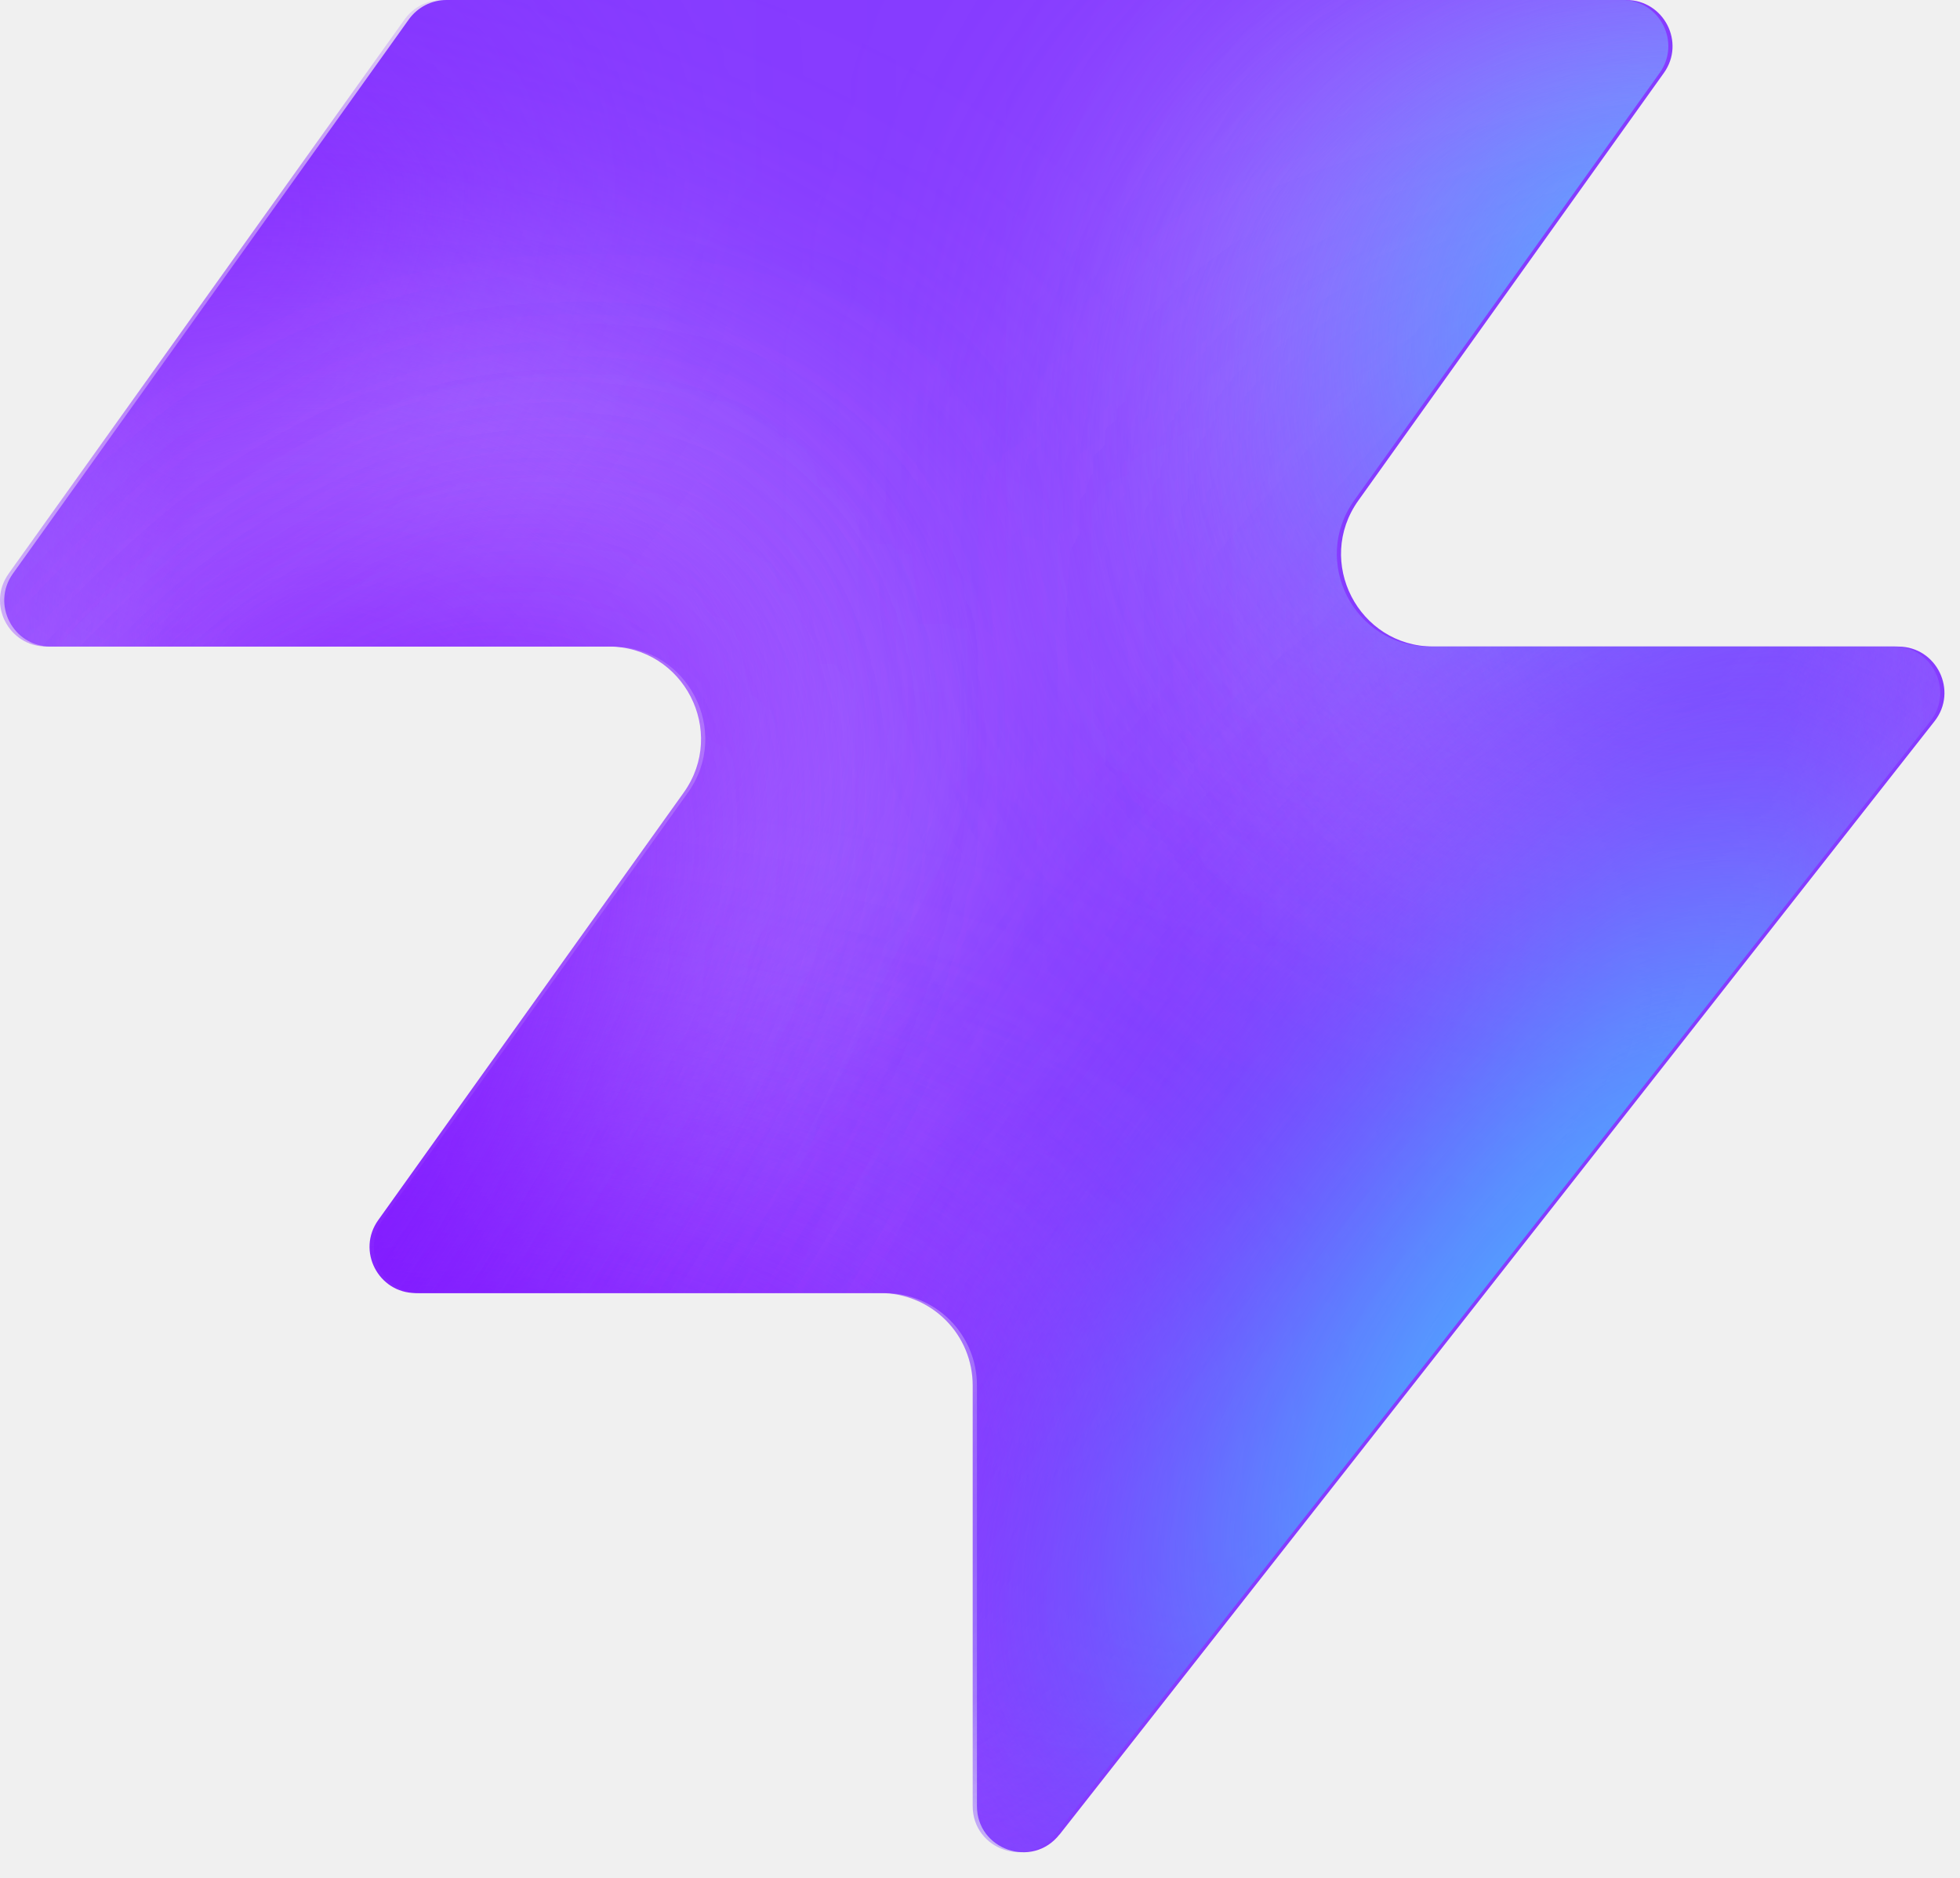
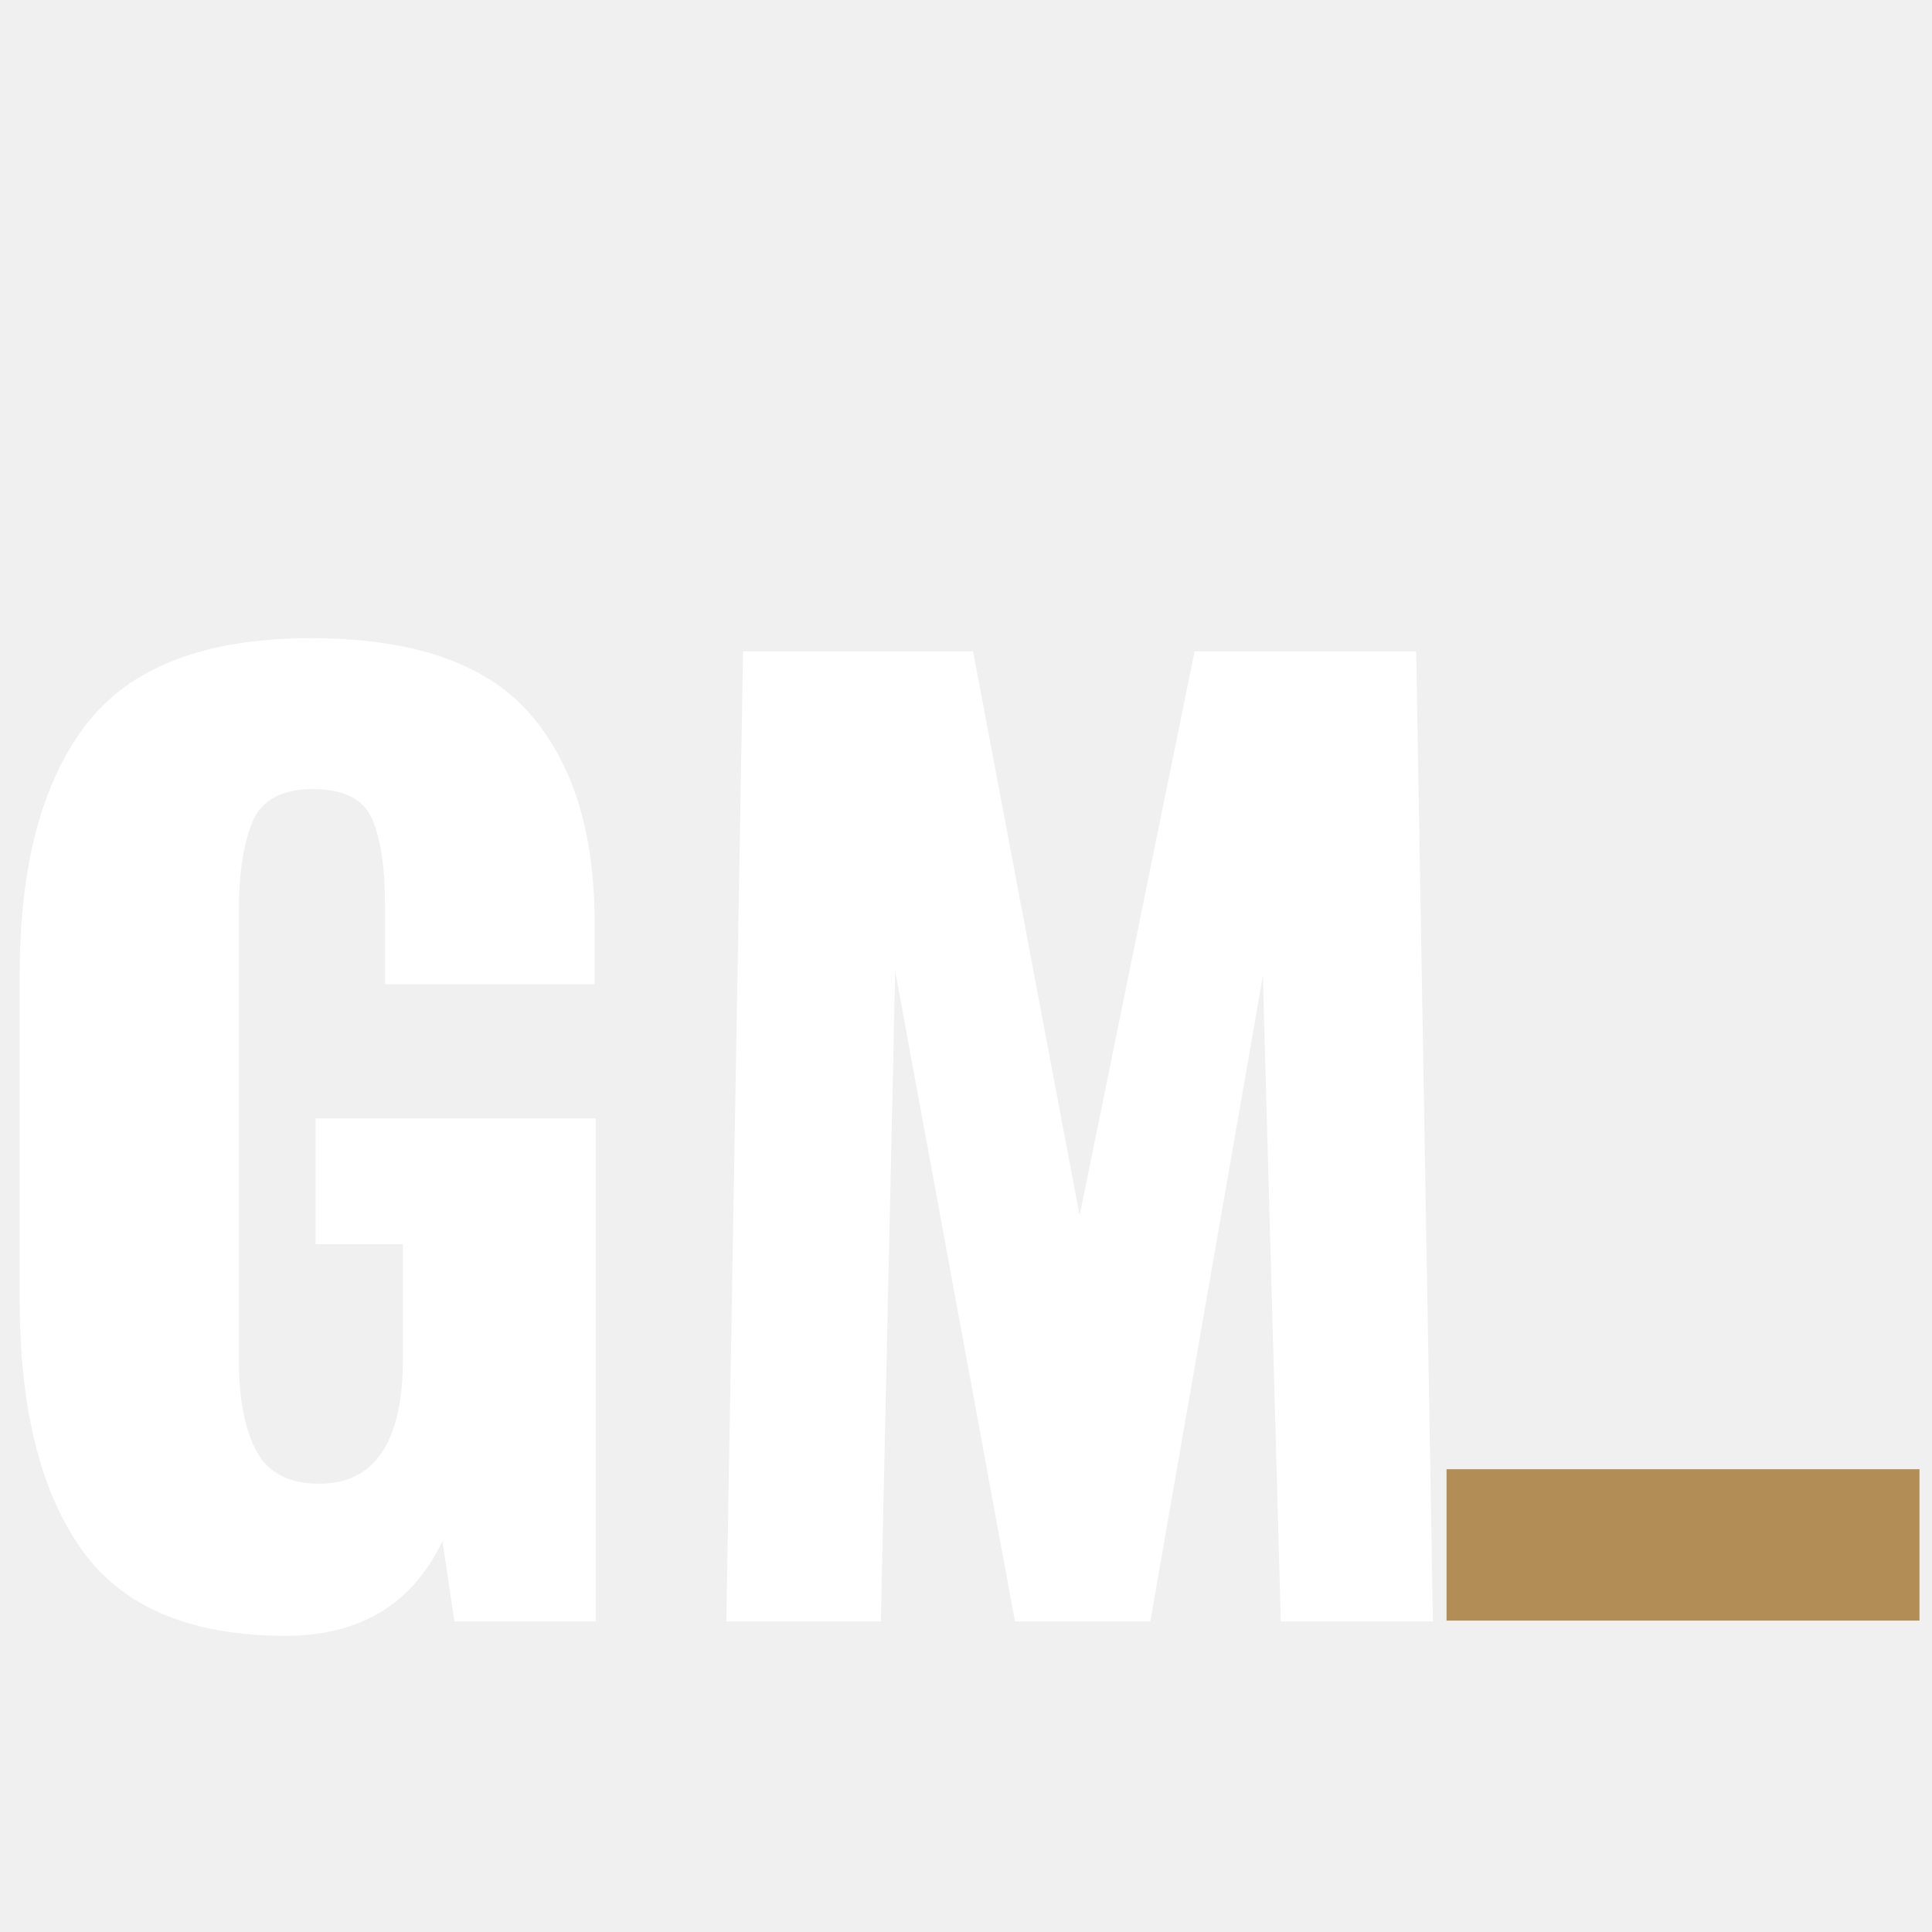
- <svg xmlns="http://www.w3.org/2000/svg" width="48" height="46" fill="none" viewBox="0 0 48 46">
-   <path fill="#863bff" d="M25.946 44.938c-.664.845-2.021.375-2.021-.698V33.937a2.26 2.26 0 0 0-2.262-2.262H10.287c-.92 0-1.456-1.04-.92-1.788l7.48-10.471c1.07-1.497 0-3.578-1.842-3.578H1.237c-.92 0-1.456-1.04-.92-1.788L10.013.474c.214-.297.556-.474.92-.474h28.894c.92 0 1.456 1.04.92 1.788l-7.48 10.471c-1.07 1.498 0 3.579 1.842 3.579h11.377c.943 0 1.473 1.088.89 1.83L25.947 44.94z" style="fill:#863bff;fill:color(display-p3 .525 .23 1);fill-opacity:1" />
-   <mask id="a" width="48" height="46" x="0" y="0" maskUnits="userSpaceOnUse" style="mask-type:alpha">
-     <path fill="#000" d="M25.842 44.938c-.664.844-2.021.375-2.021-.698V33.937a2.26 2.26 0 0 0-2.262-2.262H10.183c-.92 0-1.456-1.04-.92-1.788l7.48-10.471c1.07-1.498 0-3.579-1.842-3.579H1.133c-.92 0-1.456-1.04-.92-1.787L9.91.473c.214-.297.556-.474.92-.474h28.894c.92 0 1.456 1.04.92 1.788l-7.48 10.471c-1.07 1.498 0 3.578 1.842 3.578h11.377c.943 0 1.473 1.088.89 1.832L25.843 44.94z" style="fill:#000;fill-opacity:1" />
-   </mask>
-   <g mask="url(#a)">
-     <g filter="url(#b)">
-       <ellipse cx="5.508" cy="14.704" fill="#ede6ff" rx="5.508" ry="14.704" style="fill:#ede6ff;fill:color(display-p3 .927 .903 1);fill-opacity:1" transform="matrix(.00324 1 1 -.00324 -4.47 31.516)" />
-     </g>
-     <g filter="url(#c)">
-       <ellipse cx="10.399" cy="29.851" fill="#ede6ff" rx="10.399" ry="29.851" style="fill:#ede6ff;fill:color(display-p3 .927 .903 1);fill-opacity:1" transform="matrix(.00324 1 1 -.00324 -39.328 7.883)" />
-     </g>
-     <g filter="url(#d)">
-       <ellipse cx="5.508" cy="30.487" fill="#7e14ff" rx="5.508" ry="30.487" style="fill:#7e14ff;fill:color(display-p3 .492 .077 1);fill-opacity:1" transform="rotate(89.814 -25.913 -14.639)scale(1 -1)" />
-     </g>
-     <g filter="url(#e)">
-       <ellipse cx="5.508" cy="30.599" fill="#7e14ff" rx="5.508" ry="30.599" style="fill:#7e14ff;fill:color(display-p3 .492 .077 1);fill-opacity:1" transform="rotate(89.814 -32.644 -3.334)scale(1 -1)" />
-     </g>
-     <g filter="url(#f)">
-       <ellipse cx="5.508" cy="30.599" fill="#7e14ff" rx="5.508" ry="30.599" style="fill:#7e14ff;fill:color(display-p3 .492 .077 1);fill-opacity:1" transform="matrix(.00324 1 1 -.00324 -34.34 30.47)" />
-     </g>
-     <g filter="url(#g)">
-       <ellipse cx="14.072" cy="22.078" fill="#ede6ff" rx="14.072" ry="22.078" style="fill:#ede6ff;fill:color(display-p3 .927 .903 1);fill-opacity:1" transform="rotate(93.35 24.506 48.493)scale(-1 1)" />
-     </g>
-     <g filter="url(#h)">
-       <ellipse cx="3.47" cy="21.501" fill="#7e14ff" rx="3.47" ry="21.501" style="fill:#7e14ff;fill:color(display-p3 .492 .077 1);fill-opacity:1" transform="rotate(89.009 28.708 47.59)scale(-1 1)" />
-     </g>
-     <g filter="url(#i)">
-       <ellipse cx="3.47" cy="21.501" fill="#7e14ff" rx="3.47" ry="21.501" style="fill:#7e14ff;fill:color(display-p3 .492 .077 1);fill-opacity:1" transform="rotate(89.009 28.708 47.59)scale(-1 1)" />
-     </g>
-     <g filter="url(#j)">
-       <ellipse cx=".387" cy="8.972" fill="#7e14ff" rx="4.407" ry="29.108" style="fill:#7e14ff;fill:color(display-p3 .492 .077 1);fill-opacity:1" transform="rotate(39.51 .387 8.972)" />
-     </g>
-     <g filter="url(#k)">
-       <ellipse cx="47.523" cy="-6.092" fill="#7e14ff" rx="4.407" ry="29.108" style="fill:#7e14ff;fill:color(display-p3 .492 .077 1);fill-opacity:1" transform="rotate(37.892 47.523 -6.092)" />
-     </g>
-     <g filter="url(#l)">
-       <ellipse cx="41.412" cy="6.333" fill="#47bfff" rx="5.971" ry="9.665" style="fill:#47bfff;fill:color(display-p3 .28 .748 1);fill-opacity:1" transform="rotate(37.892 41.412 6.333)" />
-     </g>
-     <g filter="url(#m)">
-       <ellipse cx="-1.879" cy="38.332" fill="#7e14ff" rx="4.407" ry="29.108" style="fill:#7e14ff;fill:color(display-p3 .492 .077 1);fill-opacity:1" transform="rotate(37.892 -1.88 38.332)" />
-     </g>
-     <g filter="url(#n)">
-       <ellipse cx="-1.879" cy="38.332" fill="#7e14ff" rx="4.407" ry="29.108" style="fill:#7e14ff;fill:color(display-p3 .492 .077 1);fill-opacity:1" transform="rotate(37.892 -1.88 38.332)" />
-     </g>
-     <g filter="url(#o)">
-       <ellipse cx="35.651" cy="29.907" fill="#7e14ff" rx="4.407" ry="29.108" style="fill:#7e14ff;fill:color(display-p3 .492 .077 1);fill-opacity:1" transform="rotate(37.892 35.651 29.907)" />
-     </g>
-     <g filter="url(#p)">
-       <ellipse cx="38.418" cy="32.4" fill="#47bfff" rx="5.971" ry="15.297" style="fill:#47bfff;fill:color(display-p3 .28 .748 1);fill-opacity:1" transform="rotate(37.892 38.418 32.4)" />
+ <svg xmlns="http://www.w3.org/2000/svg" width="2000" zoomAndPan="magnify" viewBox="0 0 1500 1500" height="2000" preserveAspectRatio="xMidYMid meet" version="1.0">
+   <defs>
+     <g />
+     <clipPath id="64ee8c4dc9">
+       <rect x="0" width="1167" y="0" height="1351" />
+     </clipPath>
+     <clipPath id="0ab733e45a">
+       <rect x="0" width="381" y="0" height="587" />
+     </clipPath>
+   </defs>
+   <g transform="matrix(1, 0, 0, 1, 0, 149)">
+     <g clip-path="url(#64ee8c4dc9)">
+       <g fill="#ffffff" fill-opacity="1">
+         <g transform="translate(-30.25196, 1109.889)">
+           <g>
+             <path d="M 251.984 11.156 C 177.598 11.156 124.598 -11.469 92.984 -56.719 C 61.367 -101.969 45.562 -166.129 45.562 -249.203 L 45.562 -502.109 C 45.562 -587.035 62.766 -651.816 97.172 -696.453 C 131.578 -741.086 189.691 -763.406 271.516 -763.406 C 350.242 -763.406 406.656 -744.188 440.75 -705.75 C 474.844 -667.312 491.891 -613.07 491.891 -543.031 L 491.891 -494.672 L 329.172 -494.672 L 329.172 -556.047 C 329.172 -585.797 325.758 -608.266 318.938 -623.453 C 312.113 -638.641 296.926 -646.234 273.375 -646.234 C 249.195 -646.234 233.539 -637.863 226.406 -621.125 C 219.281 -604.395 215.719 -581.148 215.719 -551.391 L 215.719 -202.703 C 215.719 -172.953 220.211 -149.551 229.203 -132.5 C 238.191 -115.457 254.461 -106.938 278.016 -106.938 C 321.41 -106.938 343.109 -139.477 343.109 -204.562 L 343.109 -292.906 L 275.234 -292.906 L 275.234 -390.531 L 492.812 -390.531 L 492.812 0 L 383.094 0 L 373.797 -62.297 C 350.242 -13.328 309.641 11.156 251.984 11.156 Z M 251.984 11.156 " />
+           </g>
+         </g>
+       </g>
+       <g fill="#ffffff" fill-opacity="1">
+         <g transform="translate(510.9155, 1109.889)">
+           <g>
+             <path d="M 66.016 -753.172 L 244.547 -753.172 L 327.312 -315.219 L 416.562 -753.172 L 588.594 -753.172 L 601.609 0 L 483.516 0 L 469.578 -501.188 L 382.172 0 L 277.094 0 L 184.109 -504.906 L 172.953 0 L 53 0 Z M 66.016 -753.172 " />
+           </g>
+         </g>
+       </g>
    </g>
  </g>
-   <defs>
-     <filter id="b" width="60.045" height="41.654" x="-19.77" y="16.149" color-interpolation-filters="sRGB" filterUnits="userSpaceOnUse">
-       <feFlood flood-opacity="0" result="BackgroundImageFix" />
-       <feBlend in="SourceGraphic" in2="BackgroundImageFix" result="shape" />
-       <feGaussianBlur result="effect1_foregroundBlur_2002_17158" stdDeviation="7.659" />
-     </filter>
-     <filter id="c" width="90.34" height="51.437" x="-54.613" y="-7.533" color-interpolation-filters="sRGB" filterUnits="userSpaceOnUse">
-       <feFlood flood-opacity="0" result="BackgroundImageFix" />
-       <feBlend in="SourceGraphic" in2="BackgroundImageFix" result="shape" />
-       <feGaussianBlur result="effect1_foregroundBlur_2002_17158" stdDeviation="7.659" />
-     </filter>
-     <filter id="d" width="79.355" height="29.4" x="-49.64" y="2.03" color-interpolation-filters="sRGB" filterUnits="userSpaceOnUse">
-       <feFlood flood-opacity="0" result="BackgroundImageFix" />
-       <feBlend in="SourceGraphic" in2="BackgroundImageFix" result="shape" />
-       <feGaussianBlur result="effect1_foregroundBlur_2002_17158" stdDeviation="4.596" />
-     </filter>
-     <filter id="e" width="79.579" height="29.4" x="-45.045" y="20.029" color-interpolation-filters="sRGB" filterUnits="userSpaceOnUse">
-       <feFlood flood-opacity="0" result="BackgroundImageFix" />
-       <feBlend in="SourceGraphic" in2="BackgroundImageFix" result="shape" />
-       <feGaussianBlur result="effect1_foregroundBlur_2002_17158" stdDeviation="4.596" />
-     </filter>
-     <filter id="f" width="79.579" height="29.4" x="-43.513" y="21.178" color-interpolation-filters="sRGB" filterUnits="userSpaceOnUse">
-       <feFlood flood-opacity="0" result="BackgroundImageFix" />
-       <feBlend in="SourceGraphic" in2="BackgroundImageFix" result="shape" />
-       <feGaussianBlur result="effect1_foregroundBlur_2002_17158" stdDeviation="4.596" />
-     </filter>
-     <filter id="g" width="74.749" height="58.852" x="15.756" y="-17.901" color-interpolation-filters="sRGB" filterUnits="userSpaceOnUse">
-       <feFlood flood-opacity="0" result="BackgroundImageFix" />
-       <feBlend in="SourceGraphic" in2="BackgroundImageFix" result="shape" />
-       <feGaussianBlur result="effect1_foregroundBlur_2002_17158" stdDeviation="7.659" />
-     </filter>
-     <filter id="h" width="61.377" height="25.362" x="23.548" y="2.284" color-interpolation-filters="sRGB" filterUnits="userSpaceOnUse">
-       <feFlood flood-opacity="0" result="BackgroundImageFix" />
-       <feBlend in="SourceGraphic" in2="BackgroundImageFix" result="shape" />
-       <feGaussianBlur result="effect1_foregroundBlur_2002_17158" stdDeviation="4.596" />
-     </filter>
-     <filter id="i" width="61.377" height="25.362" x="23.548" y="2.284" color-interpolation-filters="sRGB" filterUnits="userSpaceOnUse">
-       <feFlood flood-opacity="0" result="BackgroundImageFix" />
-       <feBlend in="SourceGraphic" in2="BackgroundImageFix" result="shape" />
-       <feGaussianBlur result="effect1_foregroundBlur_2002_17158" stdDeviation="4.596" />
-     </filter>
-     <filter id="j" width="56.045" height="63.649" x="-27.636" y="-22.853" color-interpolation-filters="sRGB" filterUnits="userSpaceOnUse">
-       <feFlood flood-opacity="0" result="BackgroundImageFix" />
-       <feBlend in="SourceGraphic" in2="BackgroundImageFix" result="shape" />
-       <feGaussianBlur result="effect1_foregroundBlur_2002_17158" stdDeviation="4.596" />
-     </filter>
-     <filter id="k" width="54.814" height="64.646" x="20.116" y="-38.415" color-interpolation-filters="sRGB" filterUnits="userSpaceOnUse">
-       <feFlood flood-opacity="0" result="BackgroundImageFix" />
-       <feBlend in="SourceGraphic" in2="BackgroundImageFix" result="shape" />
-       <feGaussianBlur result="effect1_foregroundBlur_2002_17158" stdDeviation="4.596" />
-     </filter>
-     <filter id="l" width="33.541" height="35.313" x="24.641" y="-11.323" color-interpolation-filters="sRGB" filterUnits="userSpaceOnUse">
-       <feFlood flood-opacity="0" result="BackgroundImageFix" />
-       <feBlend in="SourceGraphic" in2="BackgroundImageFix" result="shape" />
-       <feGaussianBlur result="effect1_foregroundBlur_2002_17158" stdDeviation="4.596" />
-     </filter>
-     <filter id="m" width="54.814" height="64.646" x="-29.286" y="6.009" color-interpolation-filters="sRGB" filterUnits="userSpaceOnUse">
-       <feFlood flood-opacity="0" result="BackgroundImageFix" />
-       <feBlend in="SourceGraphic" in2="BackgroundImageFix" result="shape" />
-       <feGaussianBlur result="effect1_foregroundBlur_2002_17158" stdDeviation="4.596" />
-     </filter>
-     <filter id="n" width="54.814" height="64.646" x="-29.286" y="6.009" color-interpolation-filters="sRGB" filterUnits="userSpaceOnUse">
-       <feFlood flood-opacity="0" result="BackgroundImageFix" />
-       <feBlend in="SourceGraphic" in2="BackgroundImageFix" result="shape" />
-       <feGaussianBlur result="effect1_foregroundBlur_2002_17158" stdDeviation="4.596" />
-     </filter>
-     <filter id="o" width="54.814" height="64.646" x="8.244" y="-2.416" color-interpolation-filters="sRGB" filterUnits="userSpaceOnUse">
-       <feFlood flood-opacity="0" result="BackgroundImageFix" />
-       <feBlend in="SourceGraphic" in2="BackgroundImageFix" result="shape" />
-       <feGaussianBlur result="effect1_foregroundBlur_2002_17158" stdDeviation="4.596" />
-     </filter>
-     <filter id="p" width="39.409" height="43.623" x="18.713" y="10.588" color-interpolation-filters="sRGB" filterUnits="userSpaceOnUse">
-       <feFlood flood-opacity="0" result="BackgroundImageFix" />
-       <feBlend in="SourceGraphic" in2="BackgroundImageFix" result="shape" />
-       <feGaussianBlur result="effect1_foregroundBlur_2002_17158" stdDeviation="4.596" />
-     </filter>
-   </defs>
+   <g transform="matrix(1, 0, 0, 1, 1119, 678)">
+     <g clip-path="url(#0ab733e45a)">
+       <g fill="#b28d56" fill-opacity="1">
+         <g transform="translate(30.14092, 443.2977)">
+           <g>
+             <path d="M 341.141 19.391 L 341.141 136.938 L -26.047 136.938 L -26.047 19.391 Z M 341.141 19.391 " />
+           </g>
+         </g>
+       </g>
+     </g>
+   </g>
</svg>
